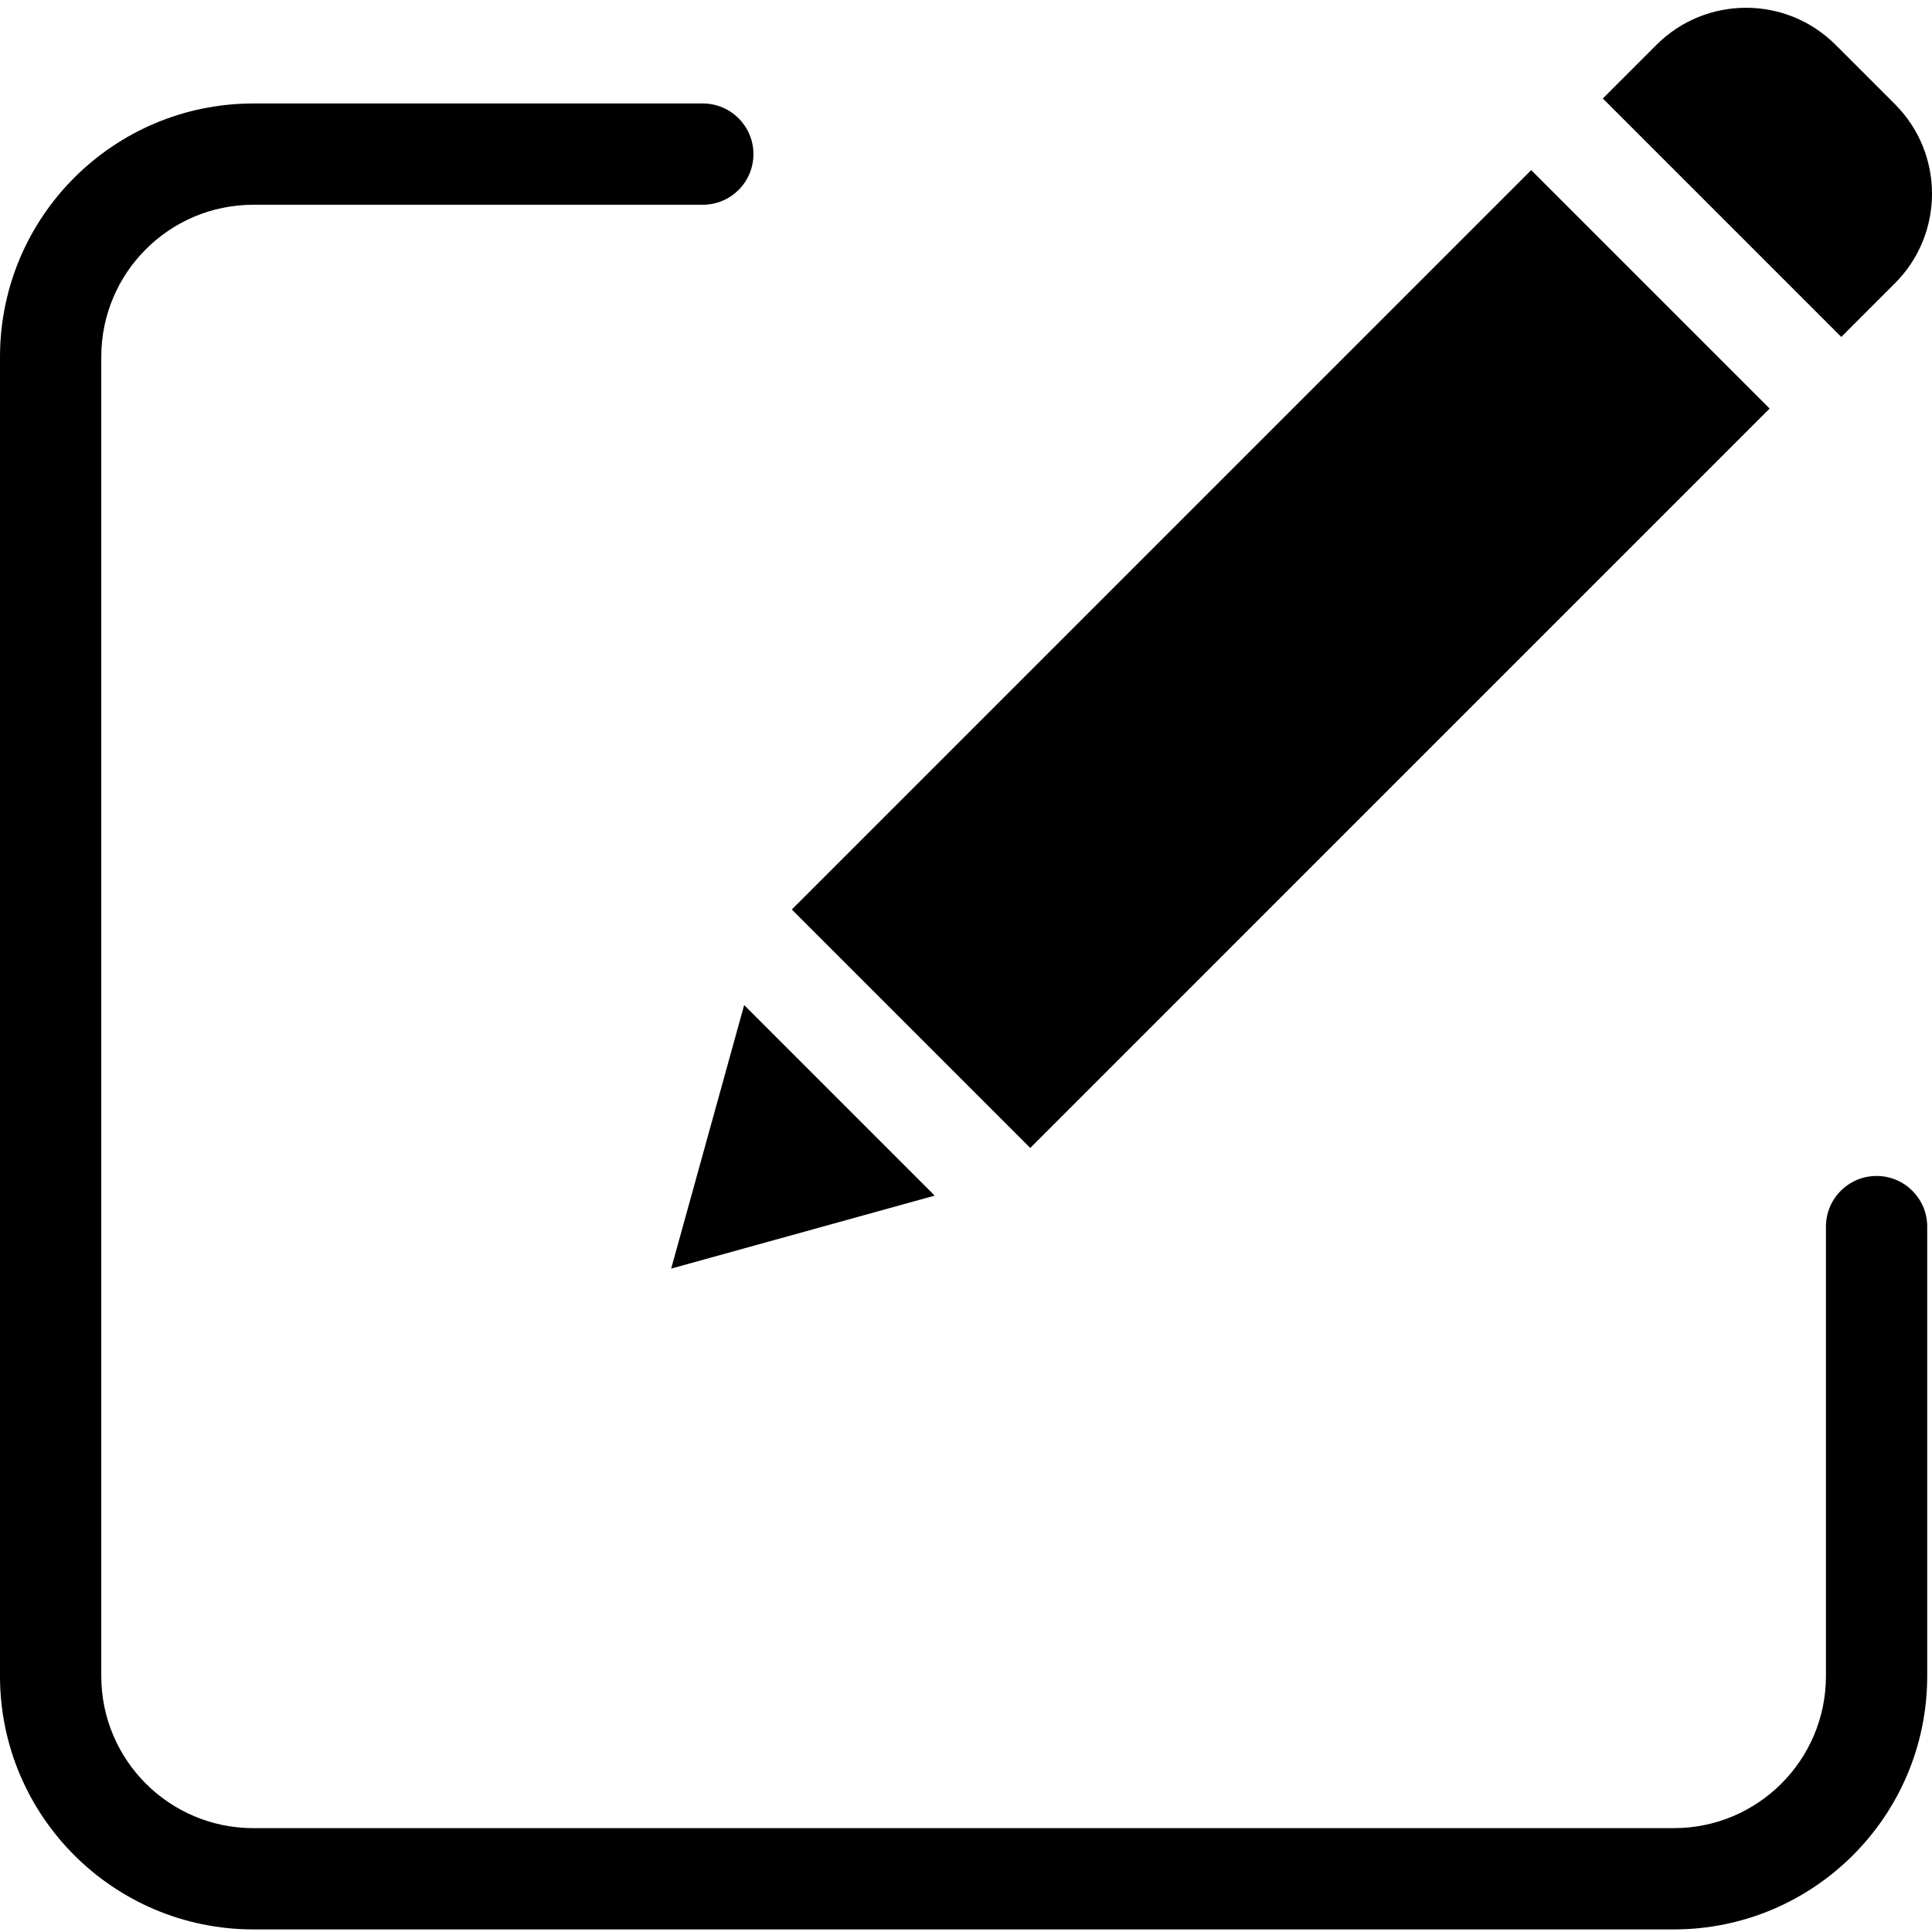
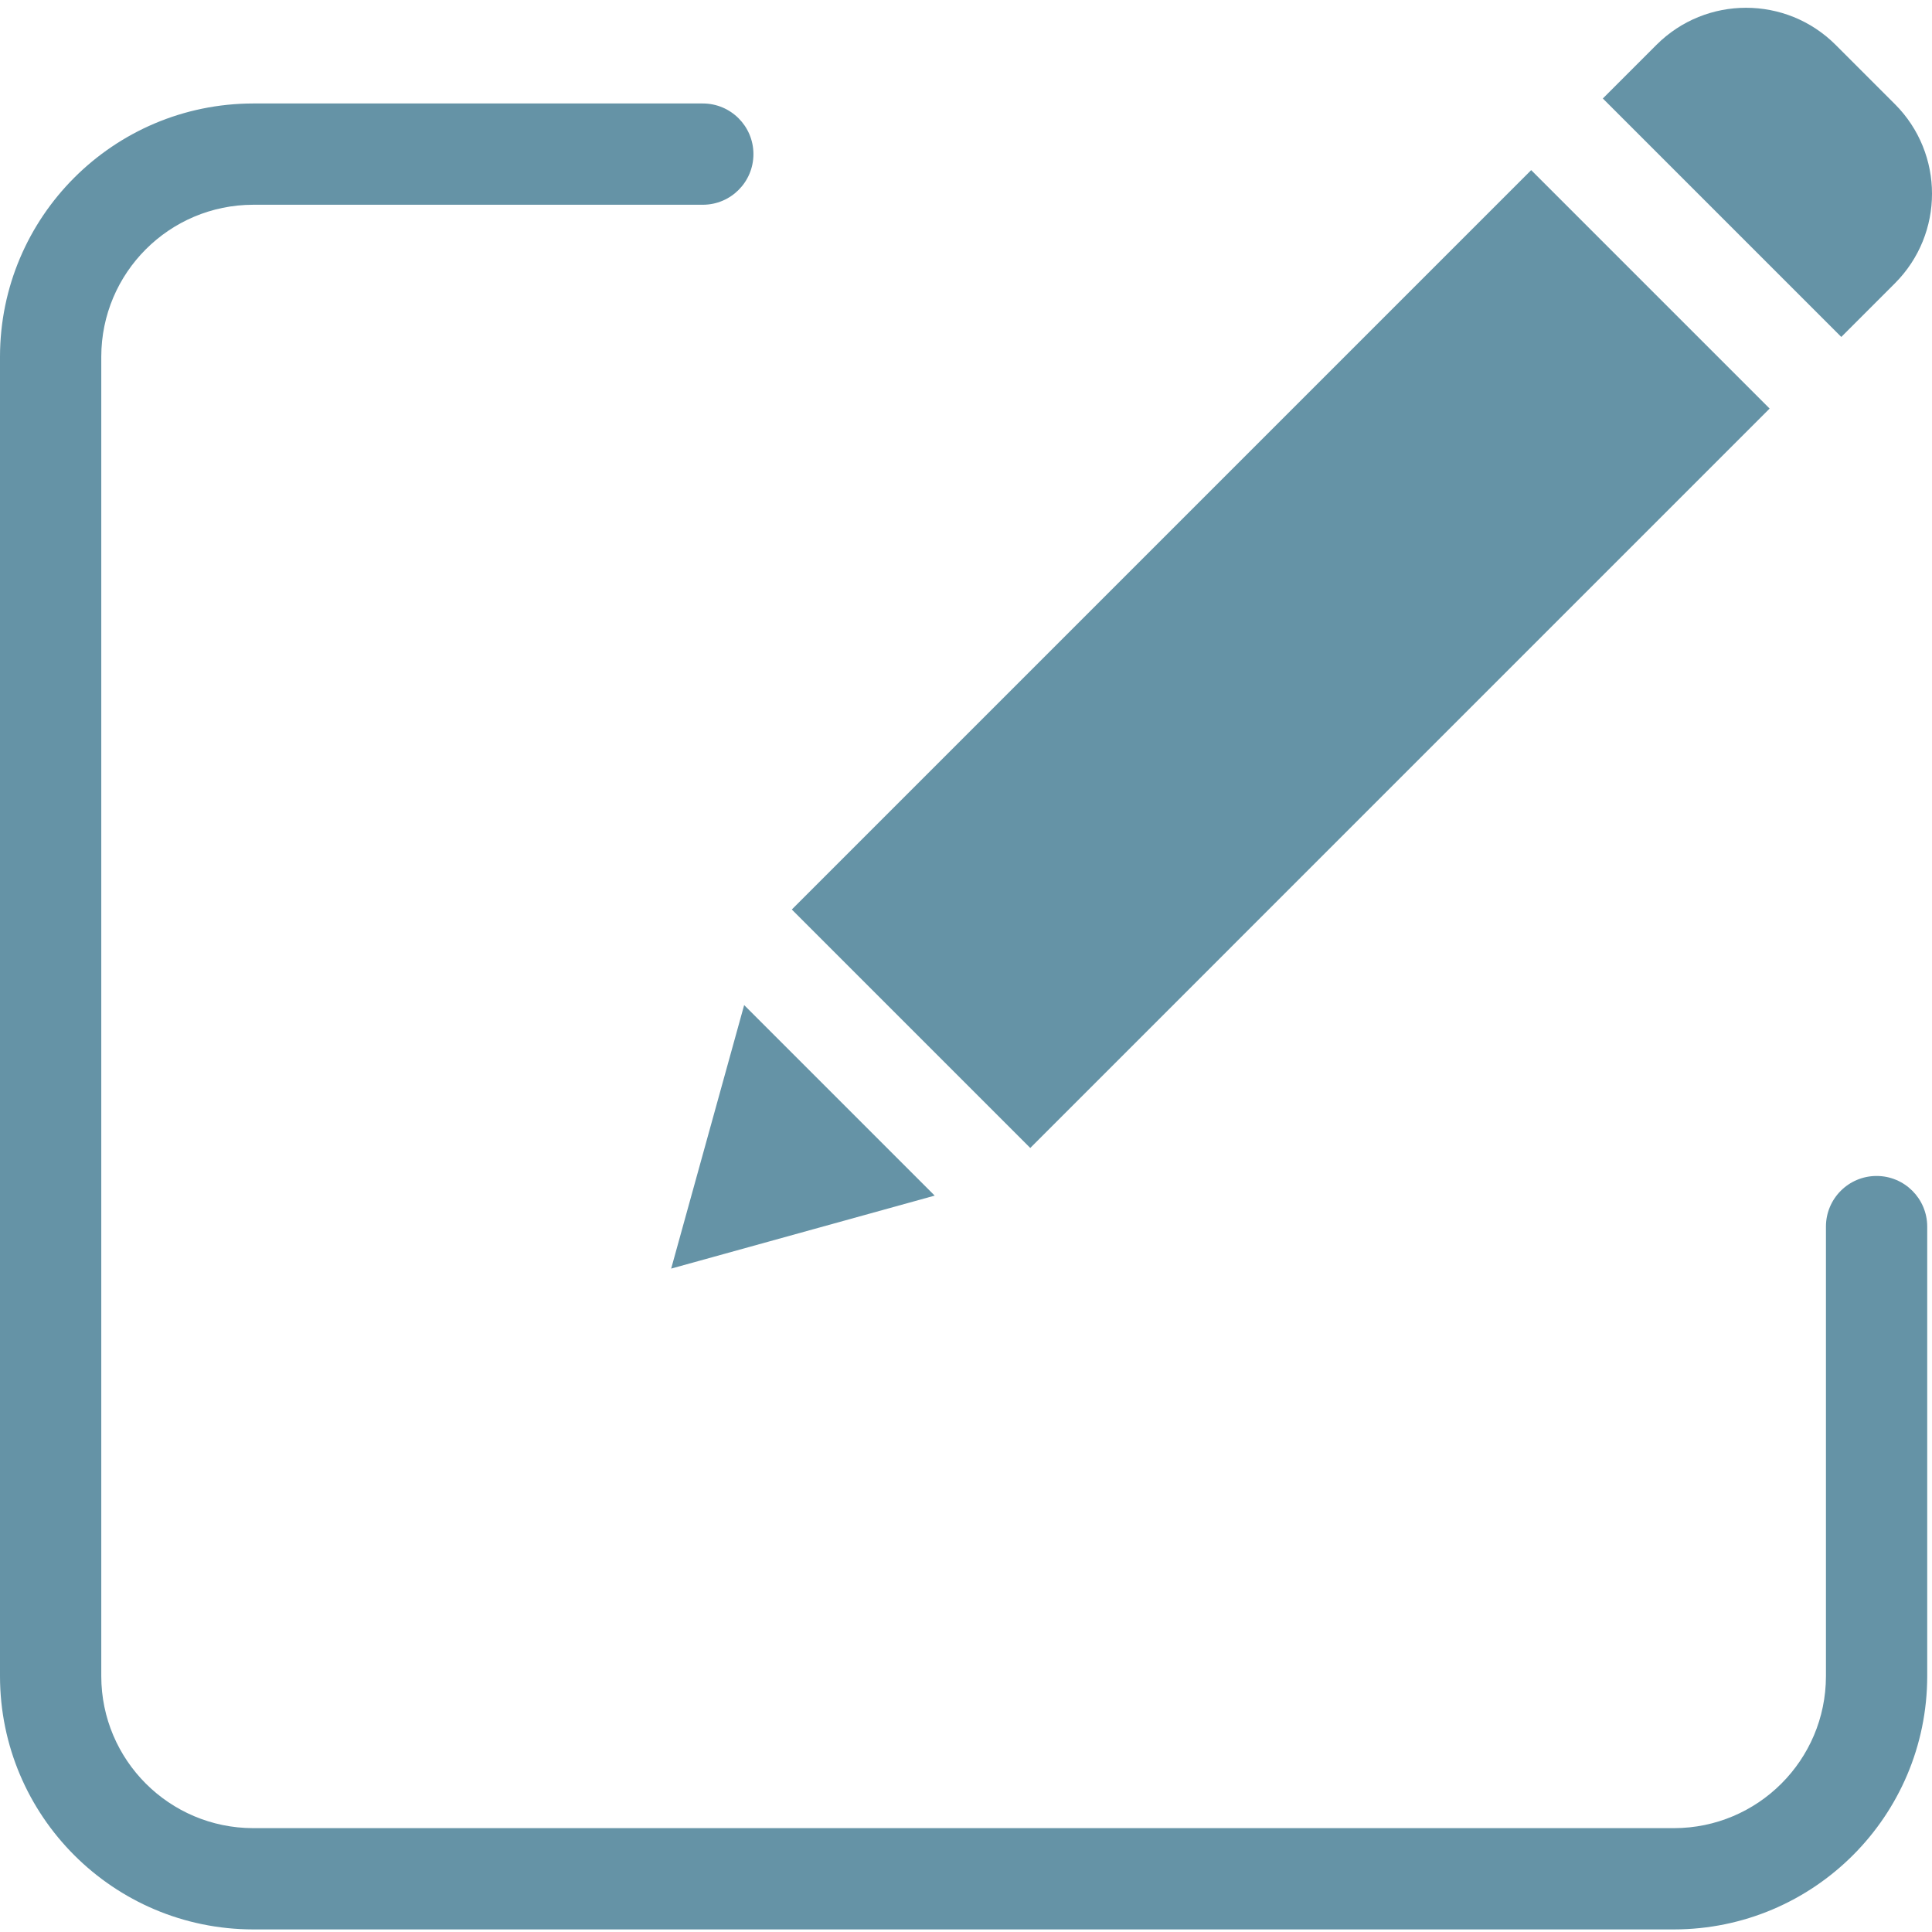
- <svg xmlns="http://www.w3.org/2000/svg" height="381pt" viewBox="0 -1 381.534 381" width="381pt">
+ <svg xmlns="http://www.w3.org/2000/svg" height="20px" viewBox="0 -1 381.534 381" fill="#6593A6" width="20px">
  <path d="m370.59 230.965c-5.523 0-10 4.477-10 10v88.793c-.02 16.559-13.438 29.98-30 30h-280.59c-16.562-.02-29.98-13.441-30-30v-260.59c.02-16.562 13.438-29.98 30-30h88.789c5.523 0 10-4.477 10-10 0-5.523-4.477-10-10-10h-88.789c-27.602.031-49.969 22.398-50 50v260.59c.031 27.602 22.398 49.969 50 50h280.59c27.602-.031 49.969-22.398 50-50v-88.789c0-5.523-4.477-10.004-10-10.004zm0 0" />
  <path d="m156.367 178.344 146.012-146.016 47.09 47.09-146.012 146.016zm0 0" />
  <path d="m132.543 249.258 52.039-14.414-37.625-37.625zm0 0" />
  <path d="m362.488 7.578c-9.77-9.746-25.586-9.746-35.355 0l-10.605 10.605 47.09 47.09 10.605-10.605c9.75-9.77 9.75-25.586 0-35.355zm0 0" />
</svg>
